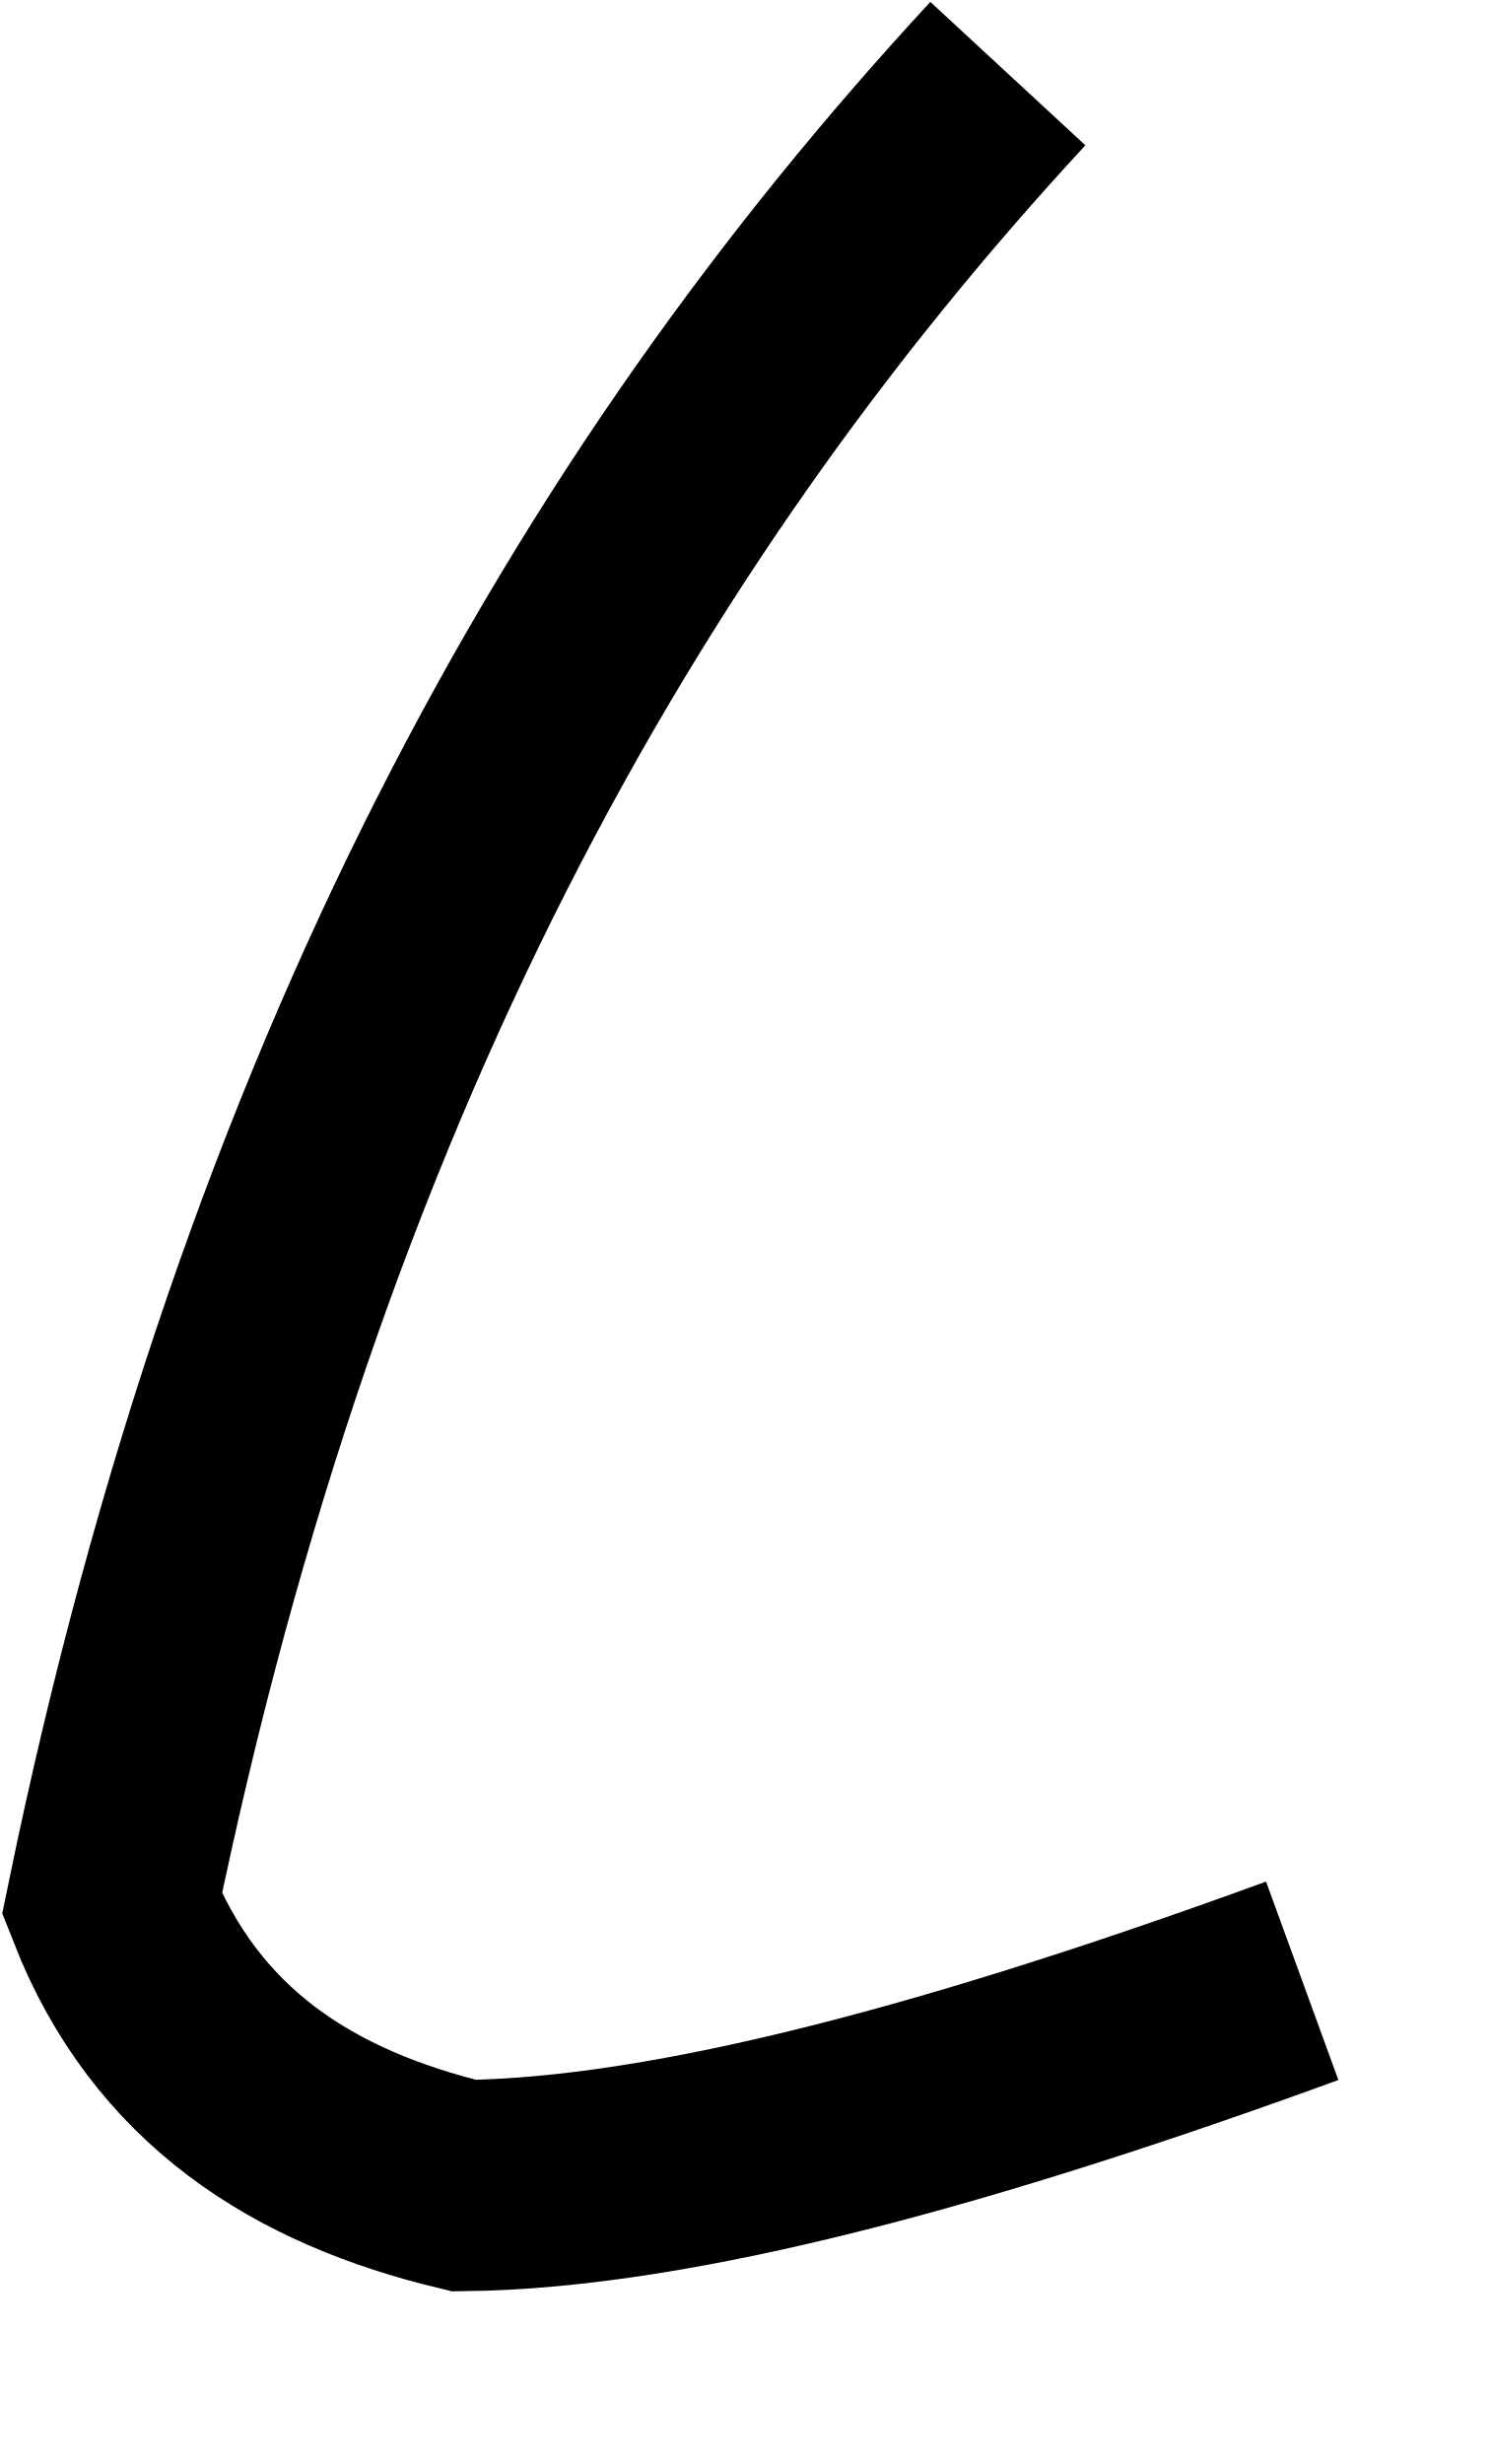
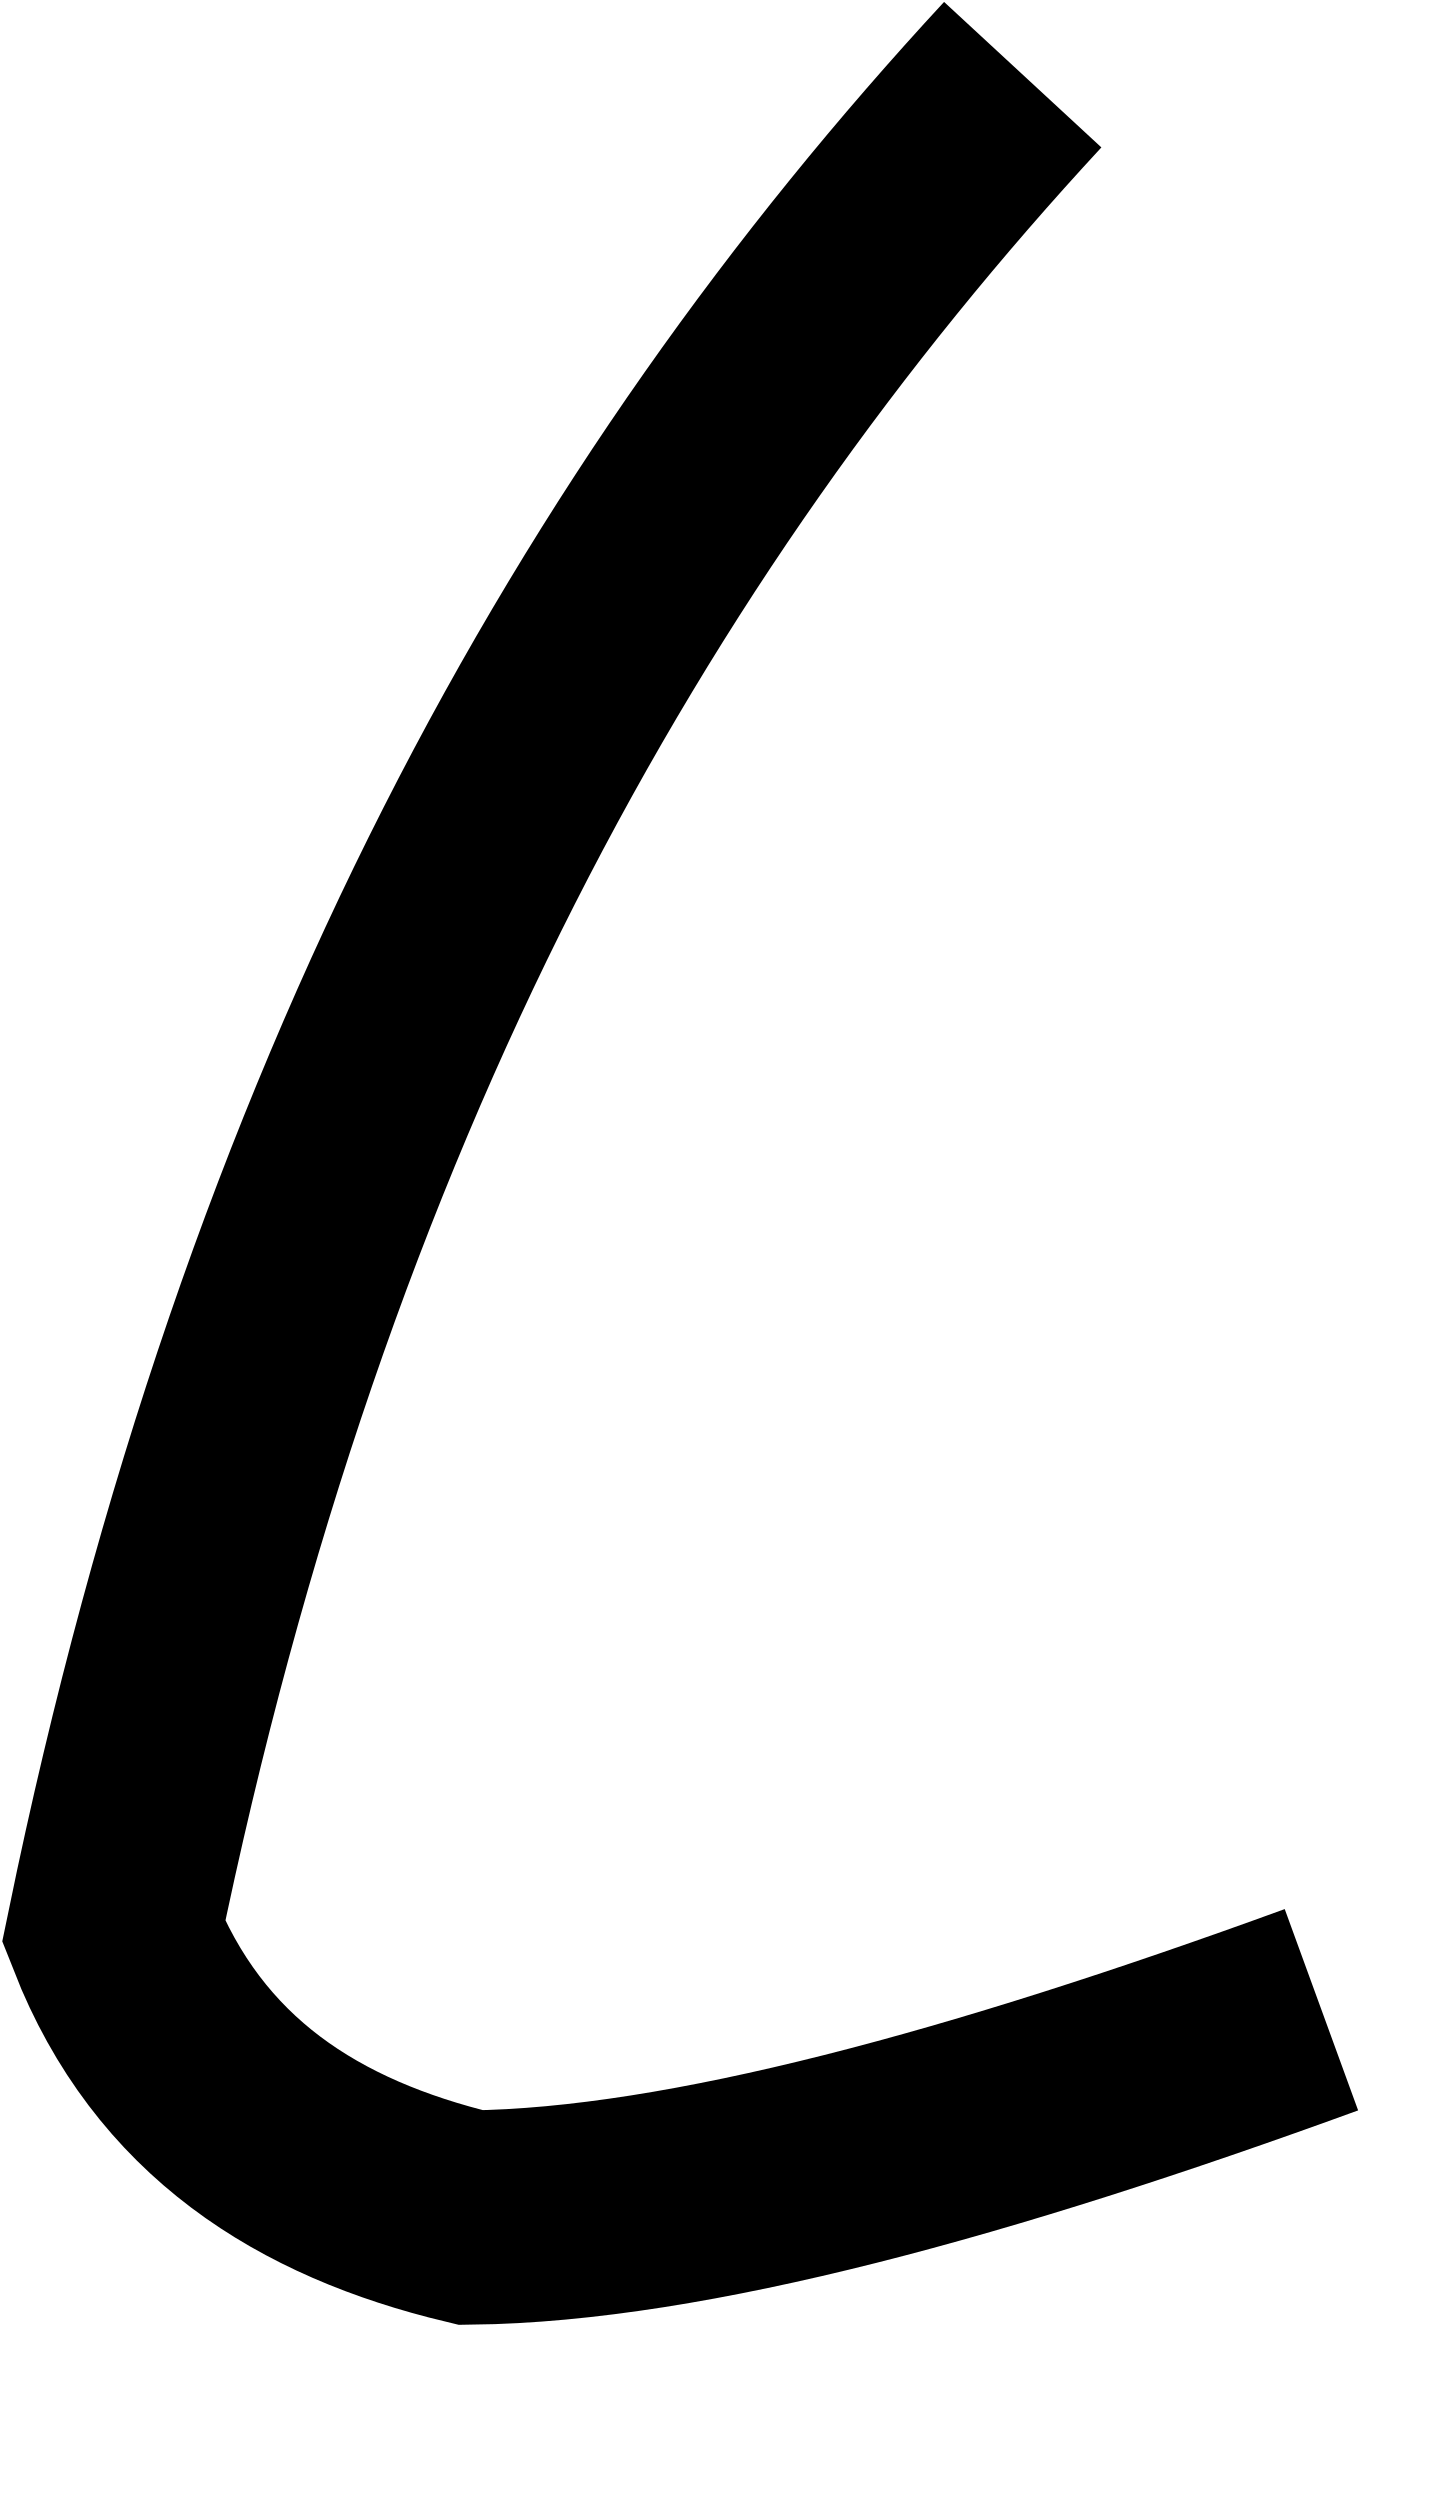
- <svg xmlns="http://www.w3.org/2000/svg" width="233" height="385" viewBox="0 0 233 385">
+ <svg xmlns="http://www.w3.org/2000/svg" width="220" height="385" viewBox="0 0 220 385">
  <defs>
    <clipPath id="L-clip-path">
      <path d="M29.71,333.07q-15.08-13.89-19.32-29.45A239.89,239.89,0,0,1,8.5,272.05q0-11.31,1.41-12.72,1.41-.94,1.41-5.65-.48-2.83,3.3-15.55,3.29-8.48,1.88-14.61l1.65-3.3a26.52,26.52,0,0,1,3.06-4.71,8.08,8.08,0,0,0,2.59-4.95,7.53,7.53,0,0,0-.24-3.53v-.47a14.62,14.62,0,0,1,1.18-4.95,20.53,20.53,0,0,1,2.59-4.95,14.38,14.38,0,0,0,2.59-3.77l1.65-3.3q.46-3.29,7.3-21t9.19-21.44v-.94a60.19,60.19,0,0,1,5.18-9.89q.94-6.59,6.6-18.38,10.83-24,30.39-55.36t30.86-42.17a50.17,50.17,0,0,1,7.77-7.3A10.41,10.41,0,0,1,134.78,11q4.24,0,10.84,6.6,5.65,5.65,5.65,15.08c0,3.46-.63,5.18-1.88,5.18q-6.13,4.24-24.5,30.63A521.17,521.17,0,0,0,95.2,115.62q-6.13,13.2-10.6,22.15l-5.89,11.78-1.88,4.24q-11.31,24-21.2,51.83a14.14,14.14,0,0,0-3.06,5.89,23.56,23.56,0,0,0-.71,4c-.63-.31-1.18.55-1.65,2.59a37.1,37.1,0,0,1-1.65,5.42q-3.3,2.83-3.3,13.67-5.19,12.72-8.48,32T34.42,298q1.88,15.55,25.92,25,10.83,4.24,16,4.24a39.76,39.76,0,0,0,10.13-.47q6.82-.94,15.78-2.36h-.47q2.35-.46,25.92-5.65a84.24,84.24,0,0,0,18.85-4.24q14.14-4.24,18.38-4.24c1.88,0,3.14.32,3.77.94a8.54,8.54,0,0,1,3.77,7.07l-.94,4.24q-1.41,3.78-15.08,11.31a134.08,134.08,0,0,1-26.39,11.31,106.76,106.76,0,0,1-22.85,6.6A141.17,141.17,0,0,1,82,354q-12.72,0-18.85-2.36A77.31,77.31,0,0,1,29.71,333.07Z" fill="none" />
    </clipPath>
  </defs>
  <g id="L_name">
    <g id="L_mask">
      <g clip-path="url(#clip-path)">
        <path d="M157.5,11.5C94.41,79.71,44,168.81,17.5,297.5c10,25.46,30,38,55,44,33.32-.4,78.89-13,131-32" fill="none" stroke="#000" stroke-width="33" />
      </g>
    </g>
  </g>
</svg>
